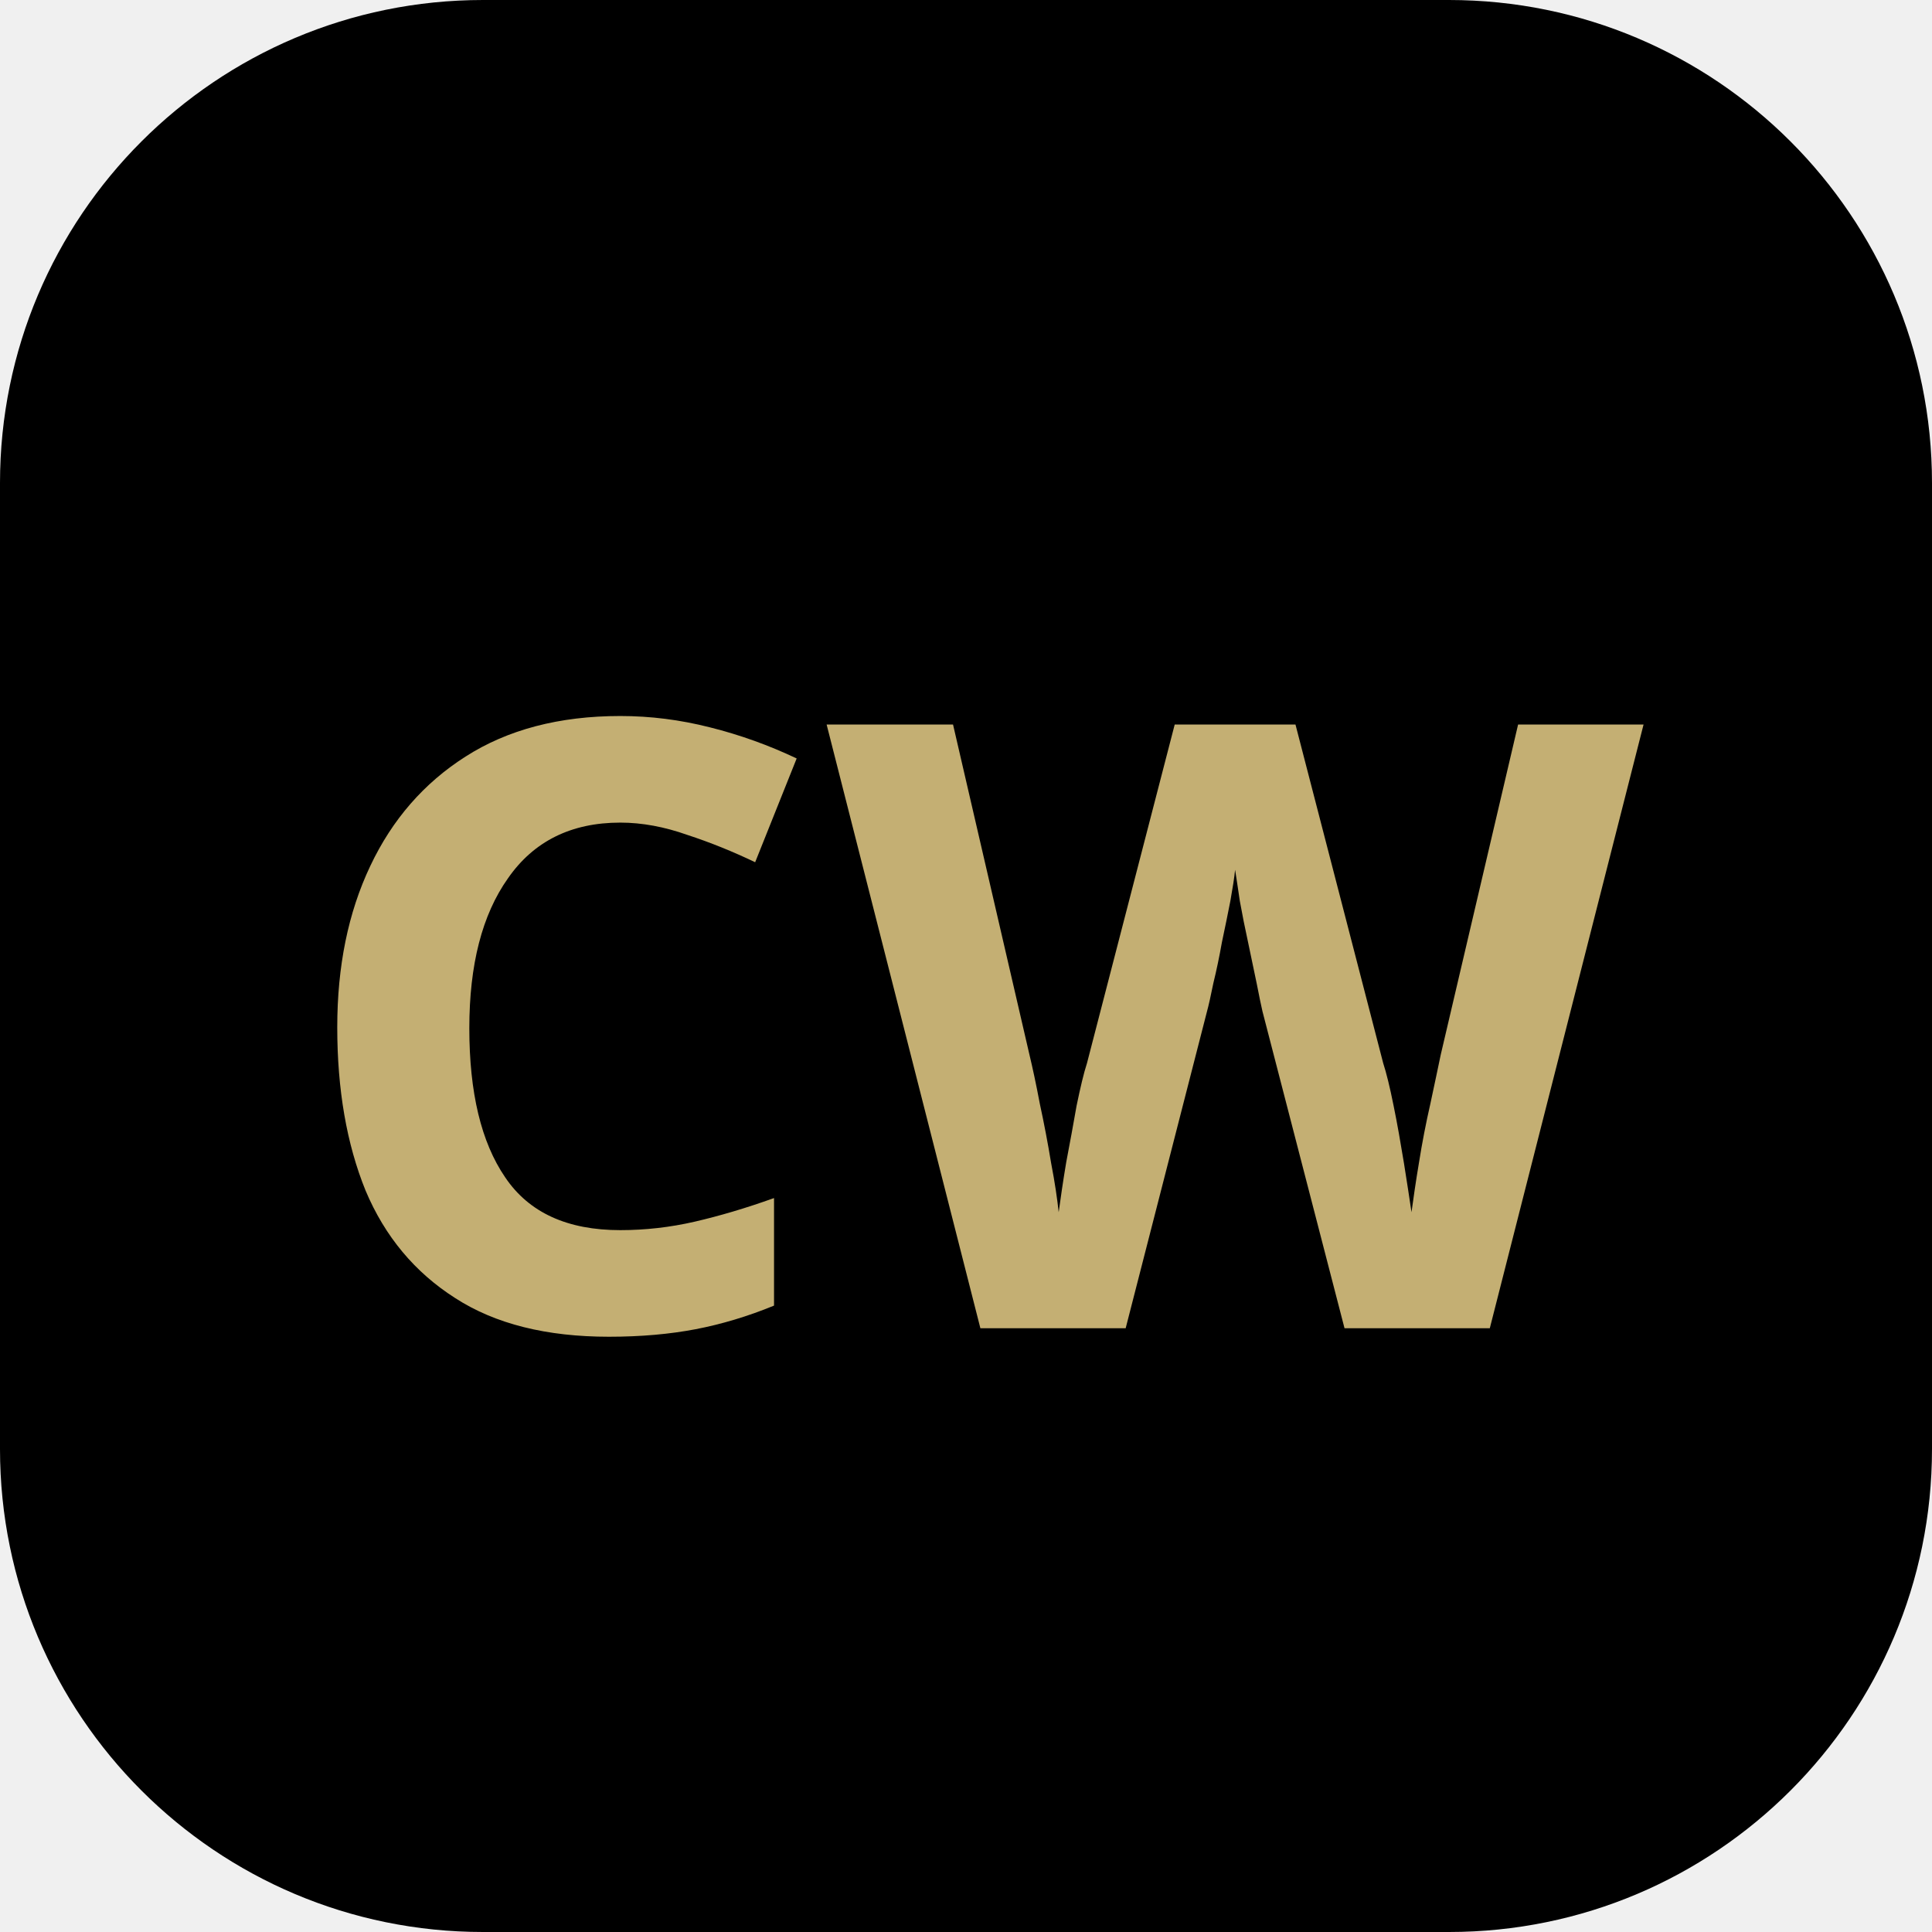
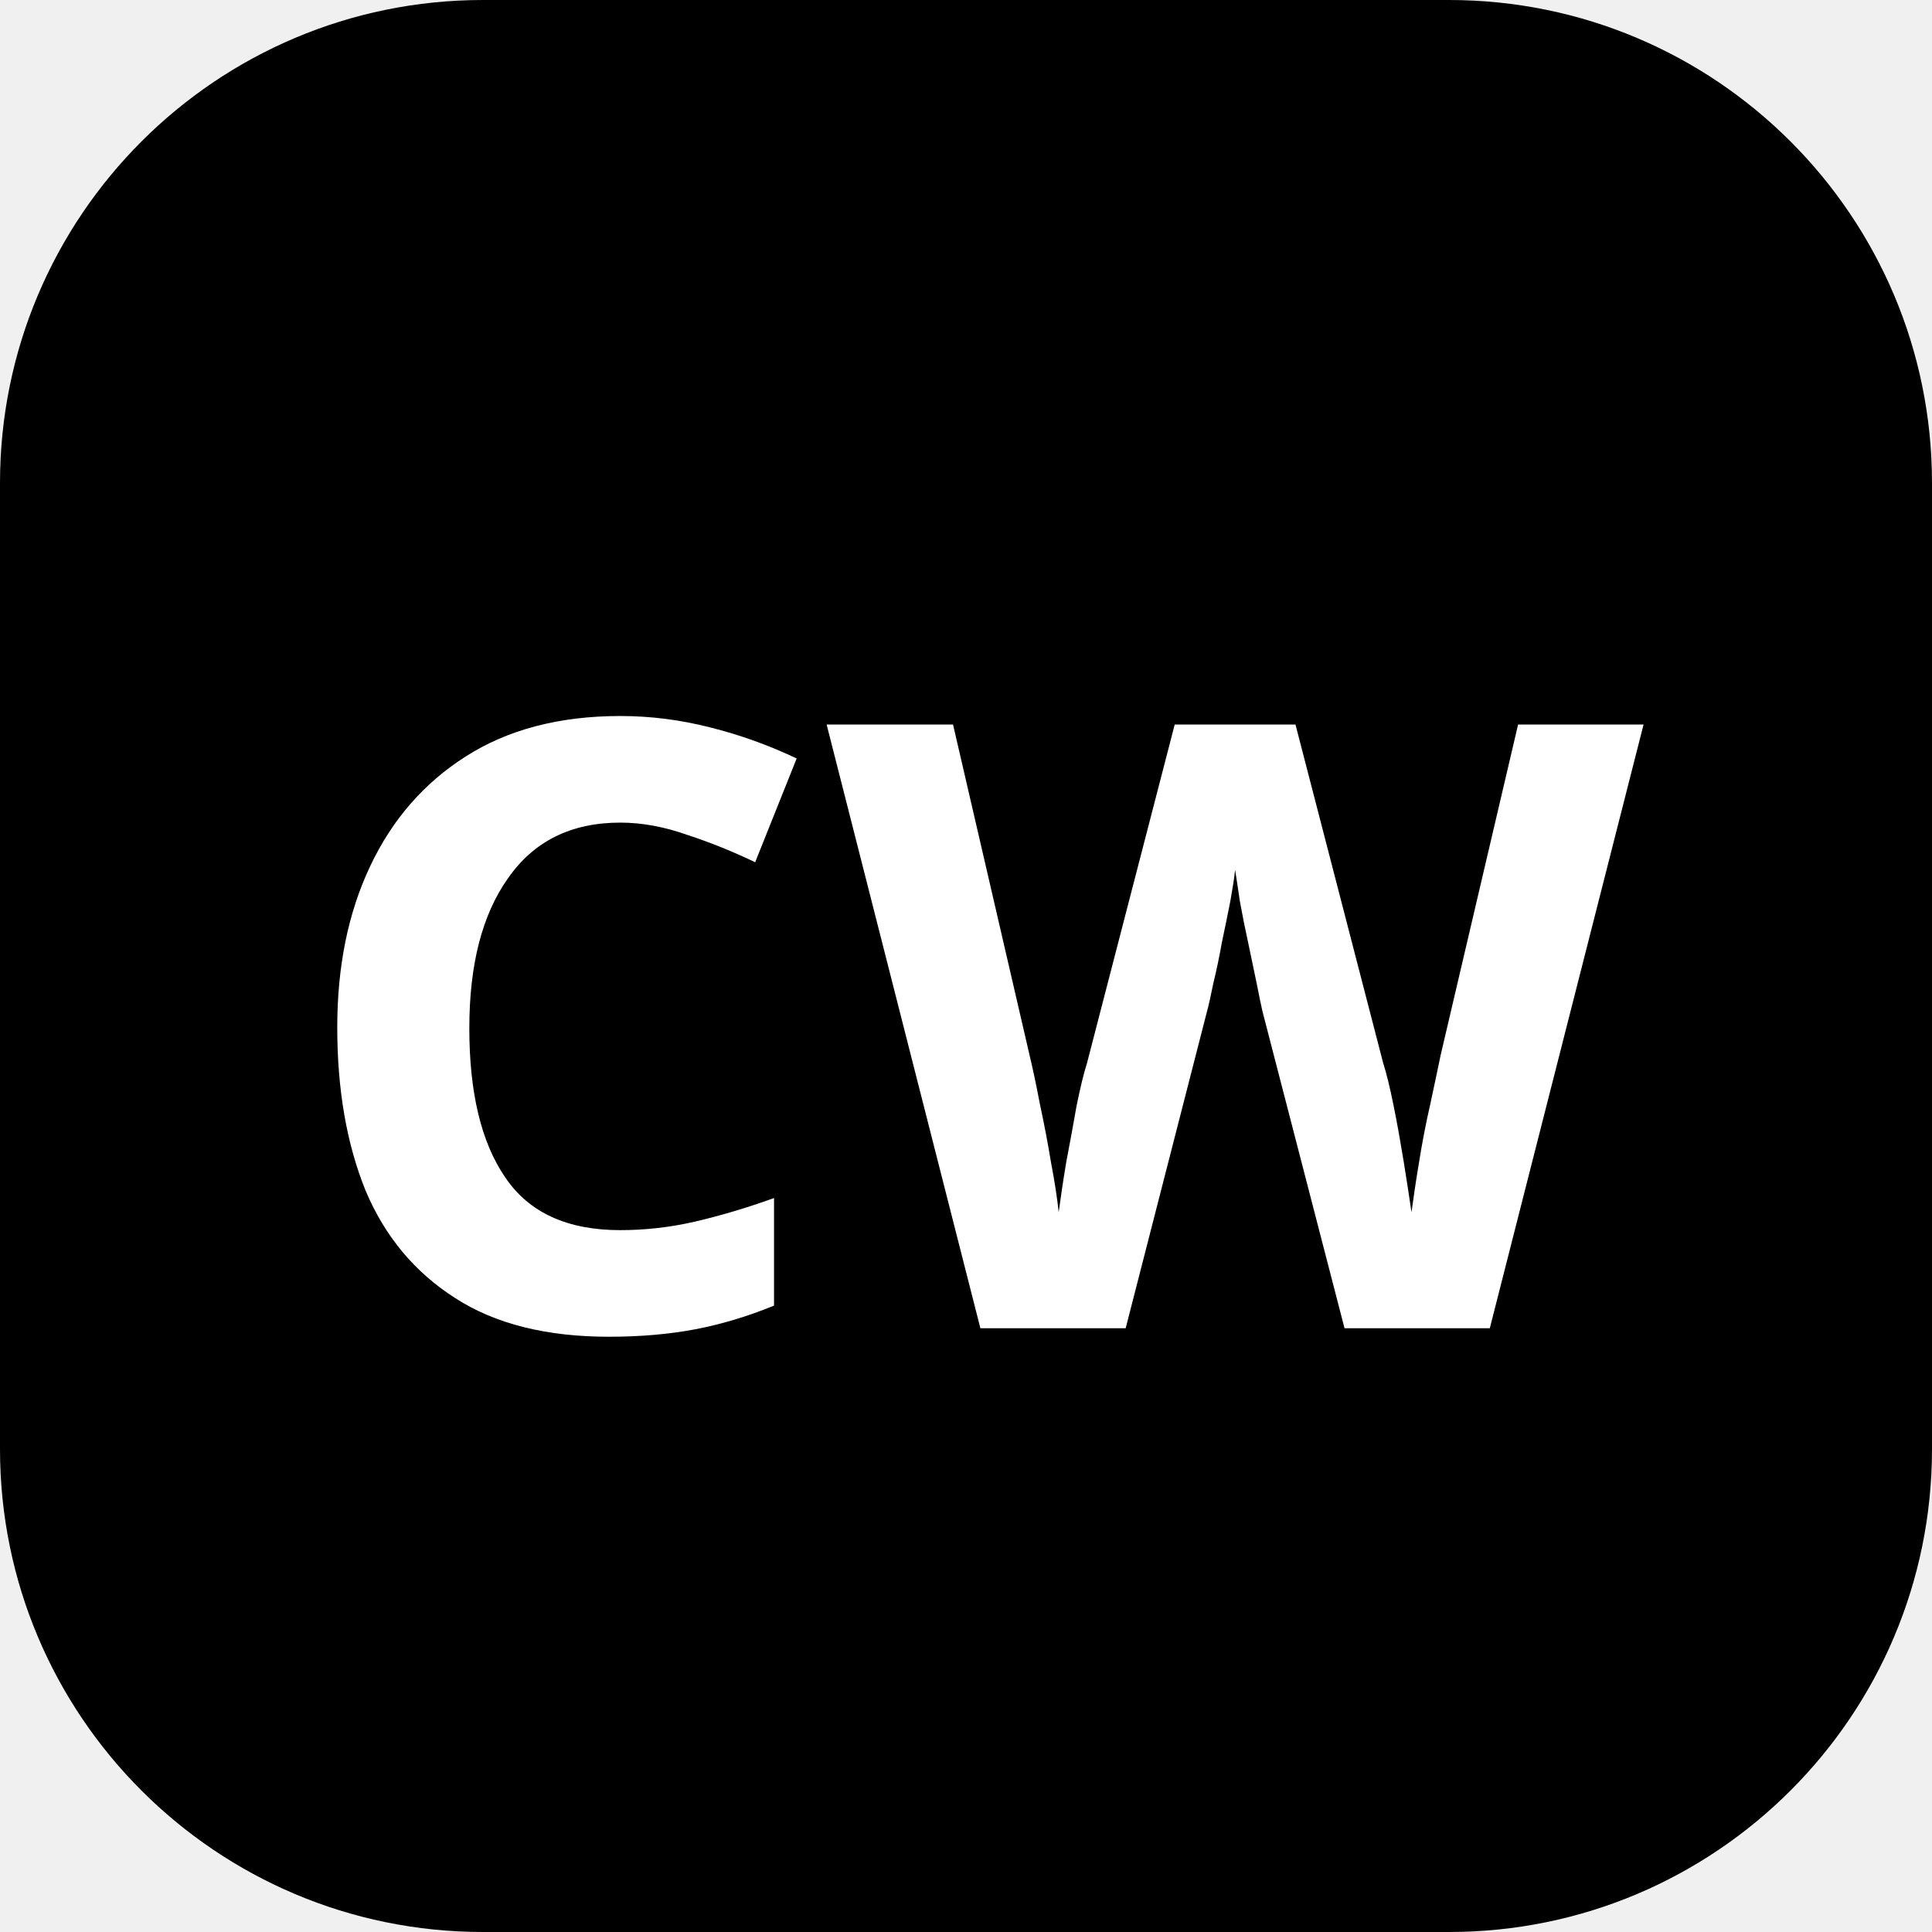
<svg xmlns="http://www.w3.org/2000/svg" viewBox="0 0 32 32" fill="none">
  <rect width="32" height="32" rx="8" fill="#000000" />
-   <text x="16" y="22" text-anchor="middle" fill="#C4AF73" font-family="system-ui,sans-serif" font-size="14" font-weight="700">CW</text>
+   <text x="16" y="22" text-anchor="middle" fill="#FFFFFF" font-family="system-ui,sans-serif" font-size="14" font-weight="700">CW</text>
</svg>
